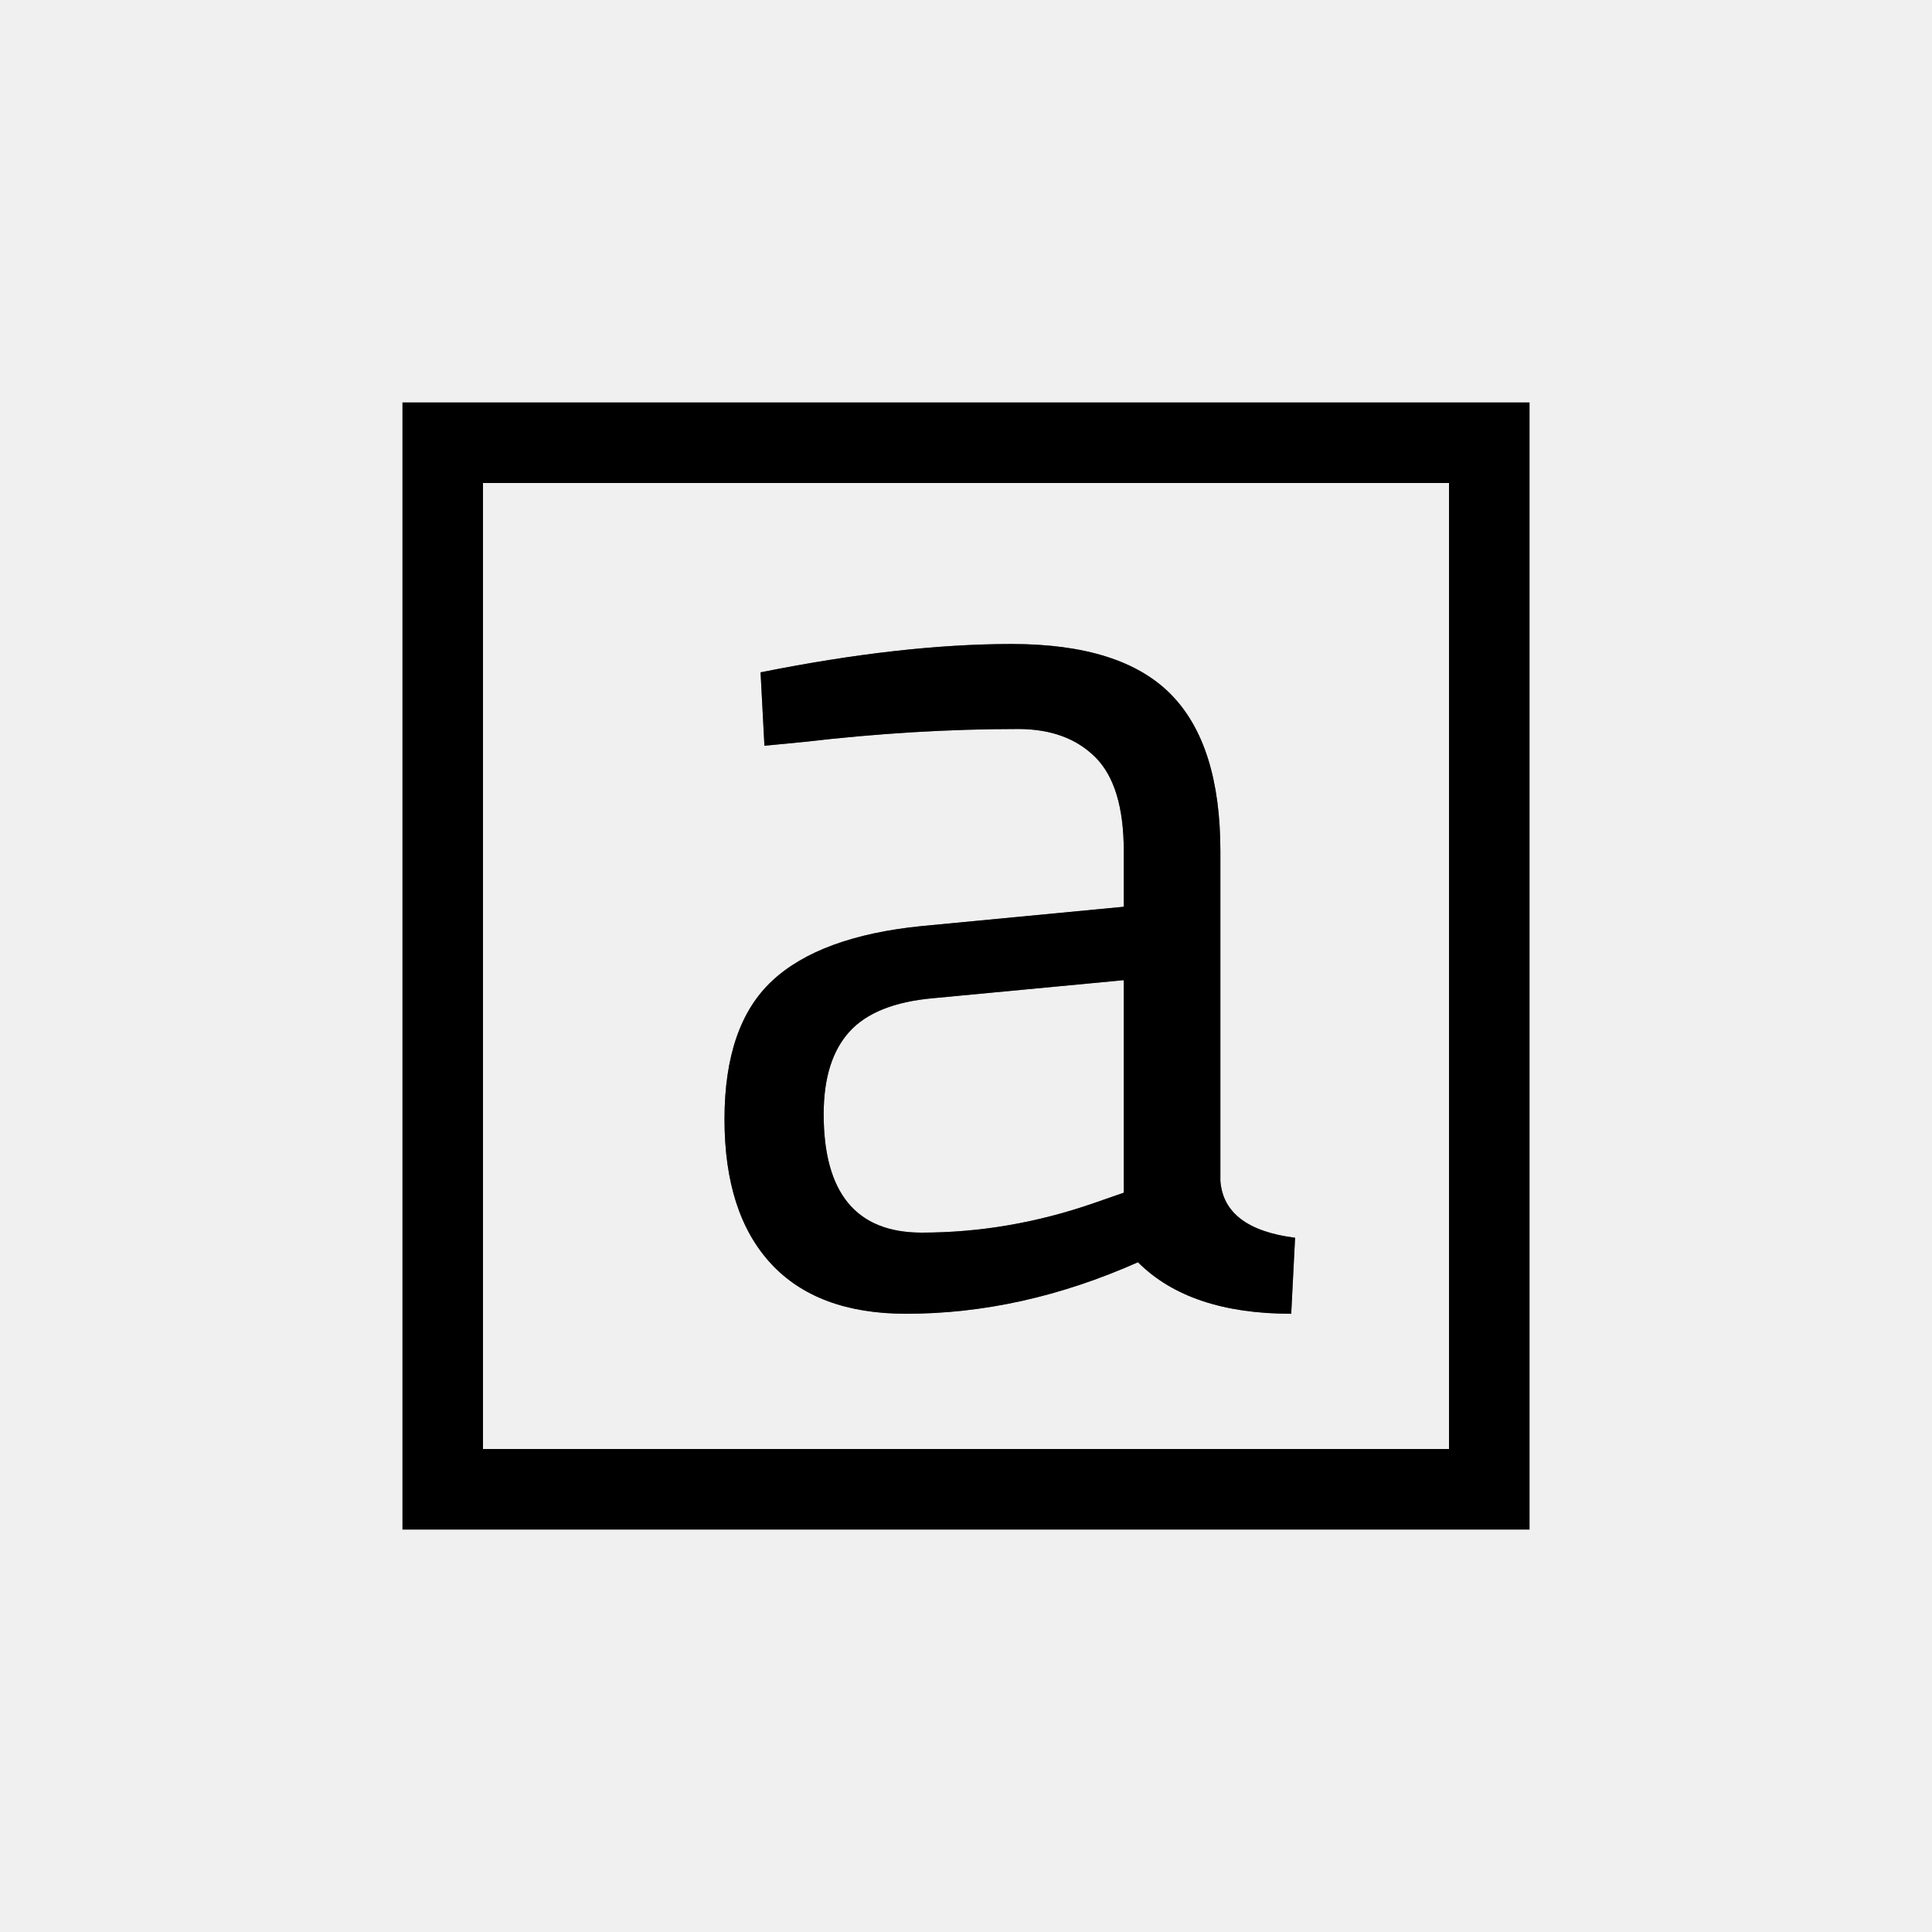
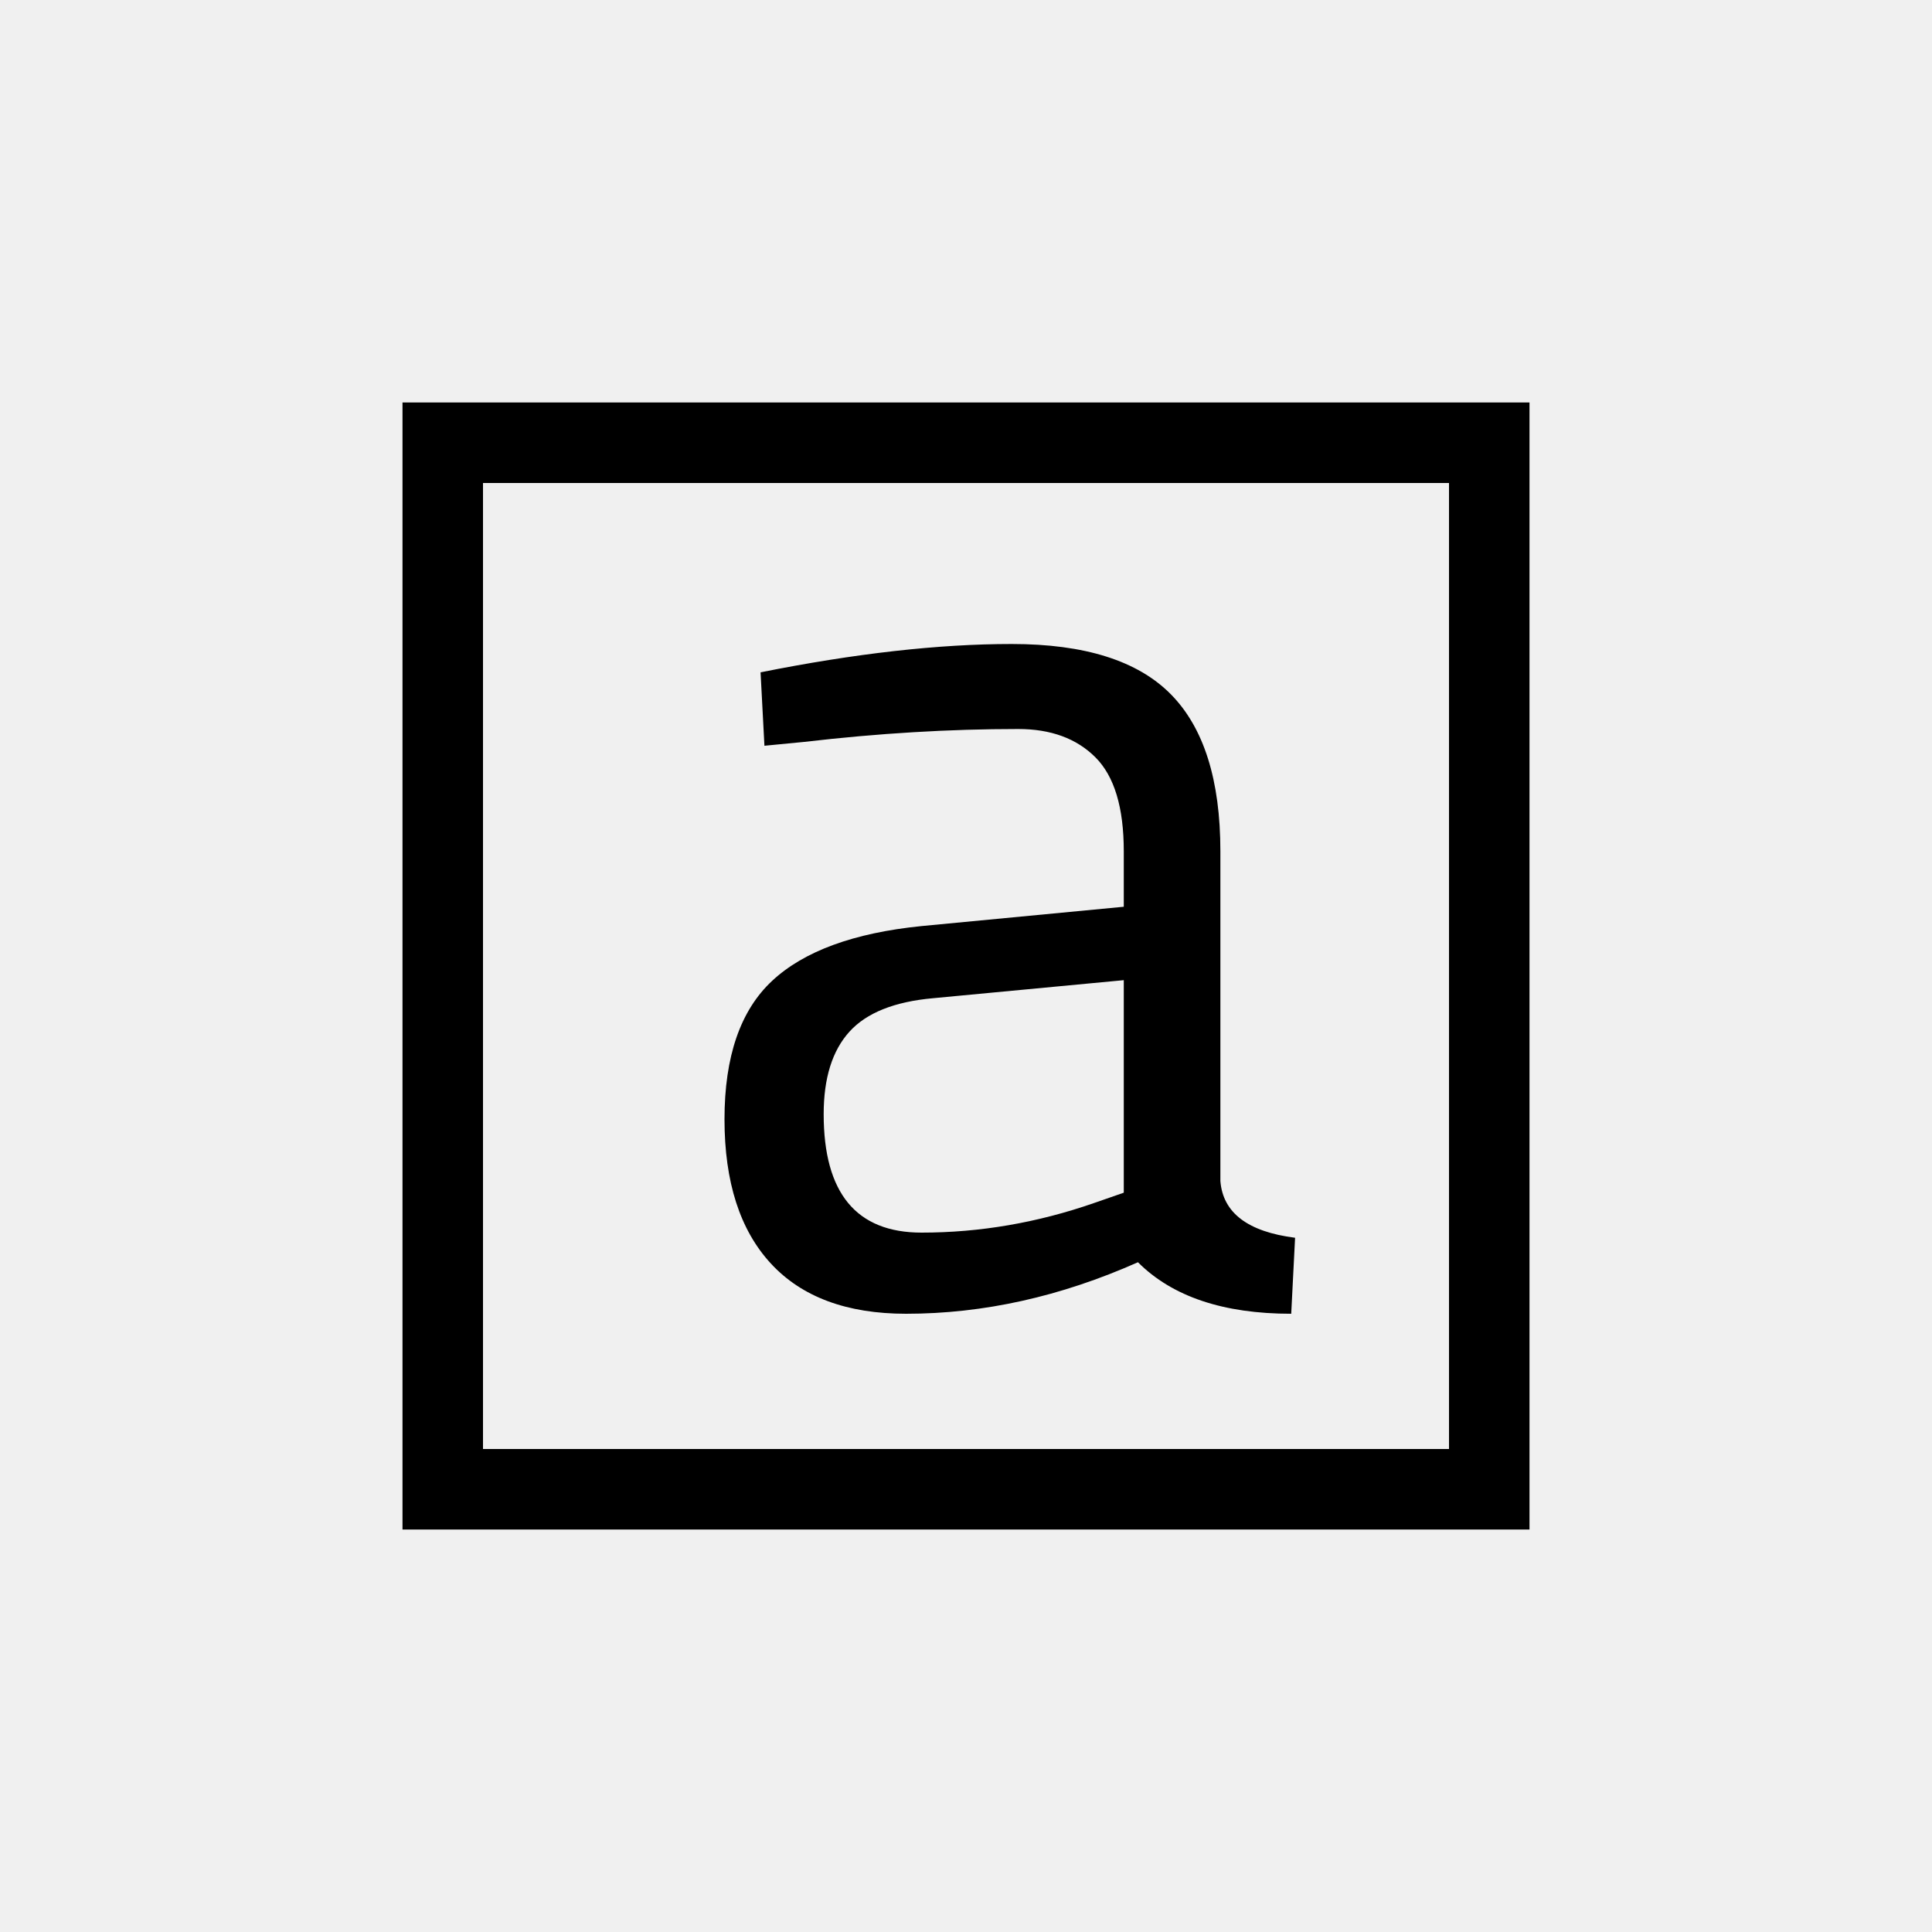
- <svg xmlns="http://www.w3.org/2000/svg" xmlns:xlink="http://www.w3.org/1999/xlink" width="24px" height="24px" viewBox="0 0 24 24" version="1.1">
+ <svg xmlns="http://www.w3.org/2000/svg" width="24px" height="24px" viewBox="0 0 24 24" version="1.1">
  <path d="M5,5 L19,5 L19,19 L5,19 L5,5 Z M6,6 L6,18 L18,18 L18,6 L6,6 Z M15.16,10.576 L15.16,14.672 C15.192,15.067 15.501,15.301 16.088,15.376 L16.04,16.32 C15.197,16.32 14.563,16.107 14.136,15.68 C13.176,16.107 12.216,16.32 11.256,16.32 C10.52,16.32 9.96,16.112 9.576,15.696 C9.192,15.28 9,14.683 9,13.904 C9,13.125 9.197,12.552 9.592,12.184 C9.987,11.816 10.605,11.589 11.448,11.504 L13.96,11.264 L13.96,10.576 C13.96,10.032 13.843,9.643 13.608,9.408 C13.373,9.173 13.053,9.056 12.648,9.056 C11.795,9.056 10.909,9.109 9.992,9.216 L9.496,9.264 L9.448,8.352 C10.621,8.117 11.661,8 12.568,8 C13.475,8 14.133,8.208 14.544,8.624 C14.955,9.04 15.16,9.691 15.16,10.576 Z M10.232,13.84 C10.232,14.821 10.637,15.312 11.448,15.312 C12.173,15.312 12.888,15.189 13.592,14.944 L13.96,14.816 L13.96,12.176 L11.592,12.4 C11.112,12.443 10.765,12.581 10.552,12.816 C10.339,13.051 10.232,13.392 10.232,13.84 Z" id="path-1" />
-   <g id="Icons/filter/contains" stroke="none" stroke-width="1" fill="none" fill-rule="evenodd">
-     <g id="contains">
-       <g id="Icon-24px">
-         <polygon id="Shape" points="0 0 24 0 24 24 0 24" />
-         <mask id="mask-2" fill="white">
-           <use xlink:href="#path-1" />
-         </mask>
-         <g id="Combined-Shape" />
-         <g id="Colors/grays.600" mask="url(#mask-2)" fill="#000000" fill-opacity="0.54">
-           <rect id="grays.600" x="0" y="0" width="24" height="24" />
-         </g>
-       </g>
-     </g>
-   </g>
</svg>
